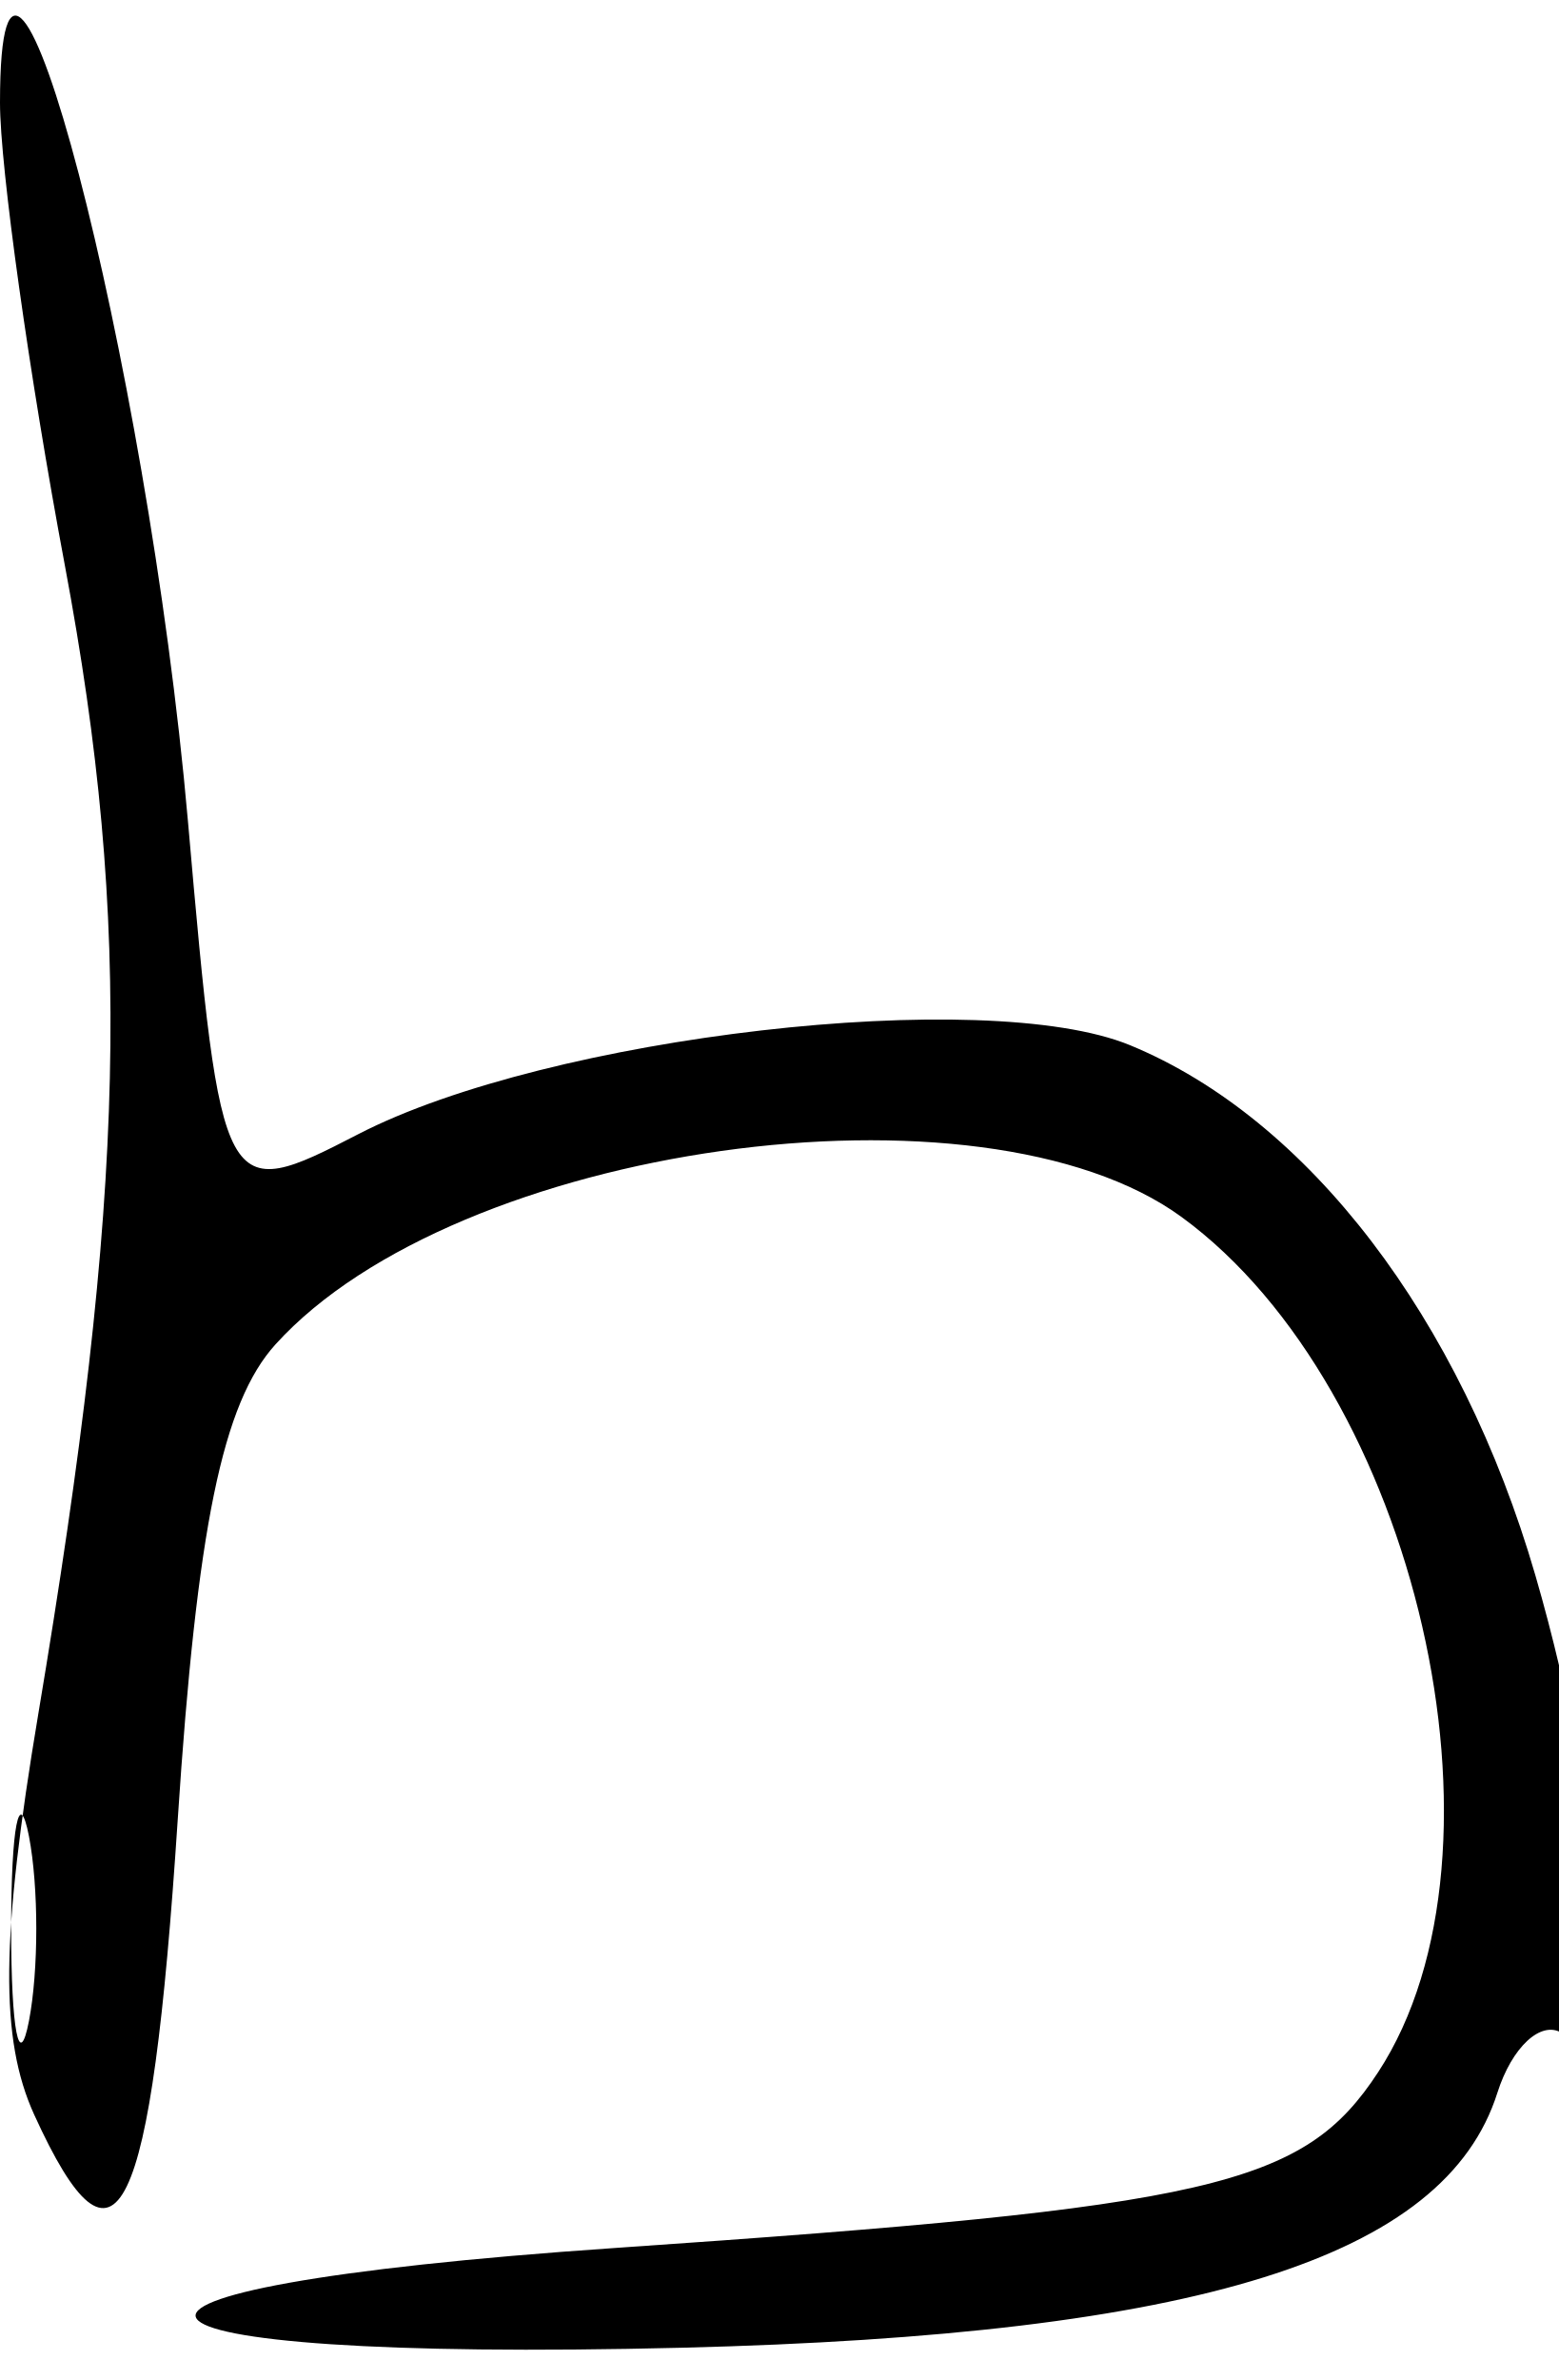
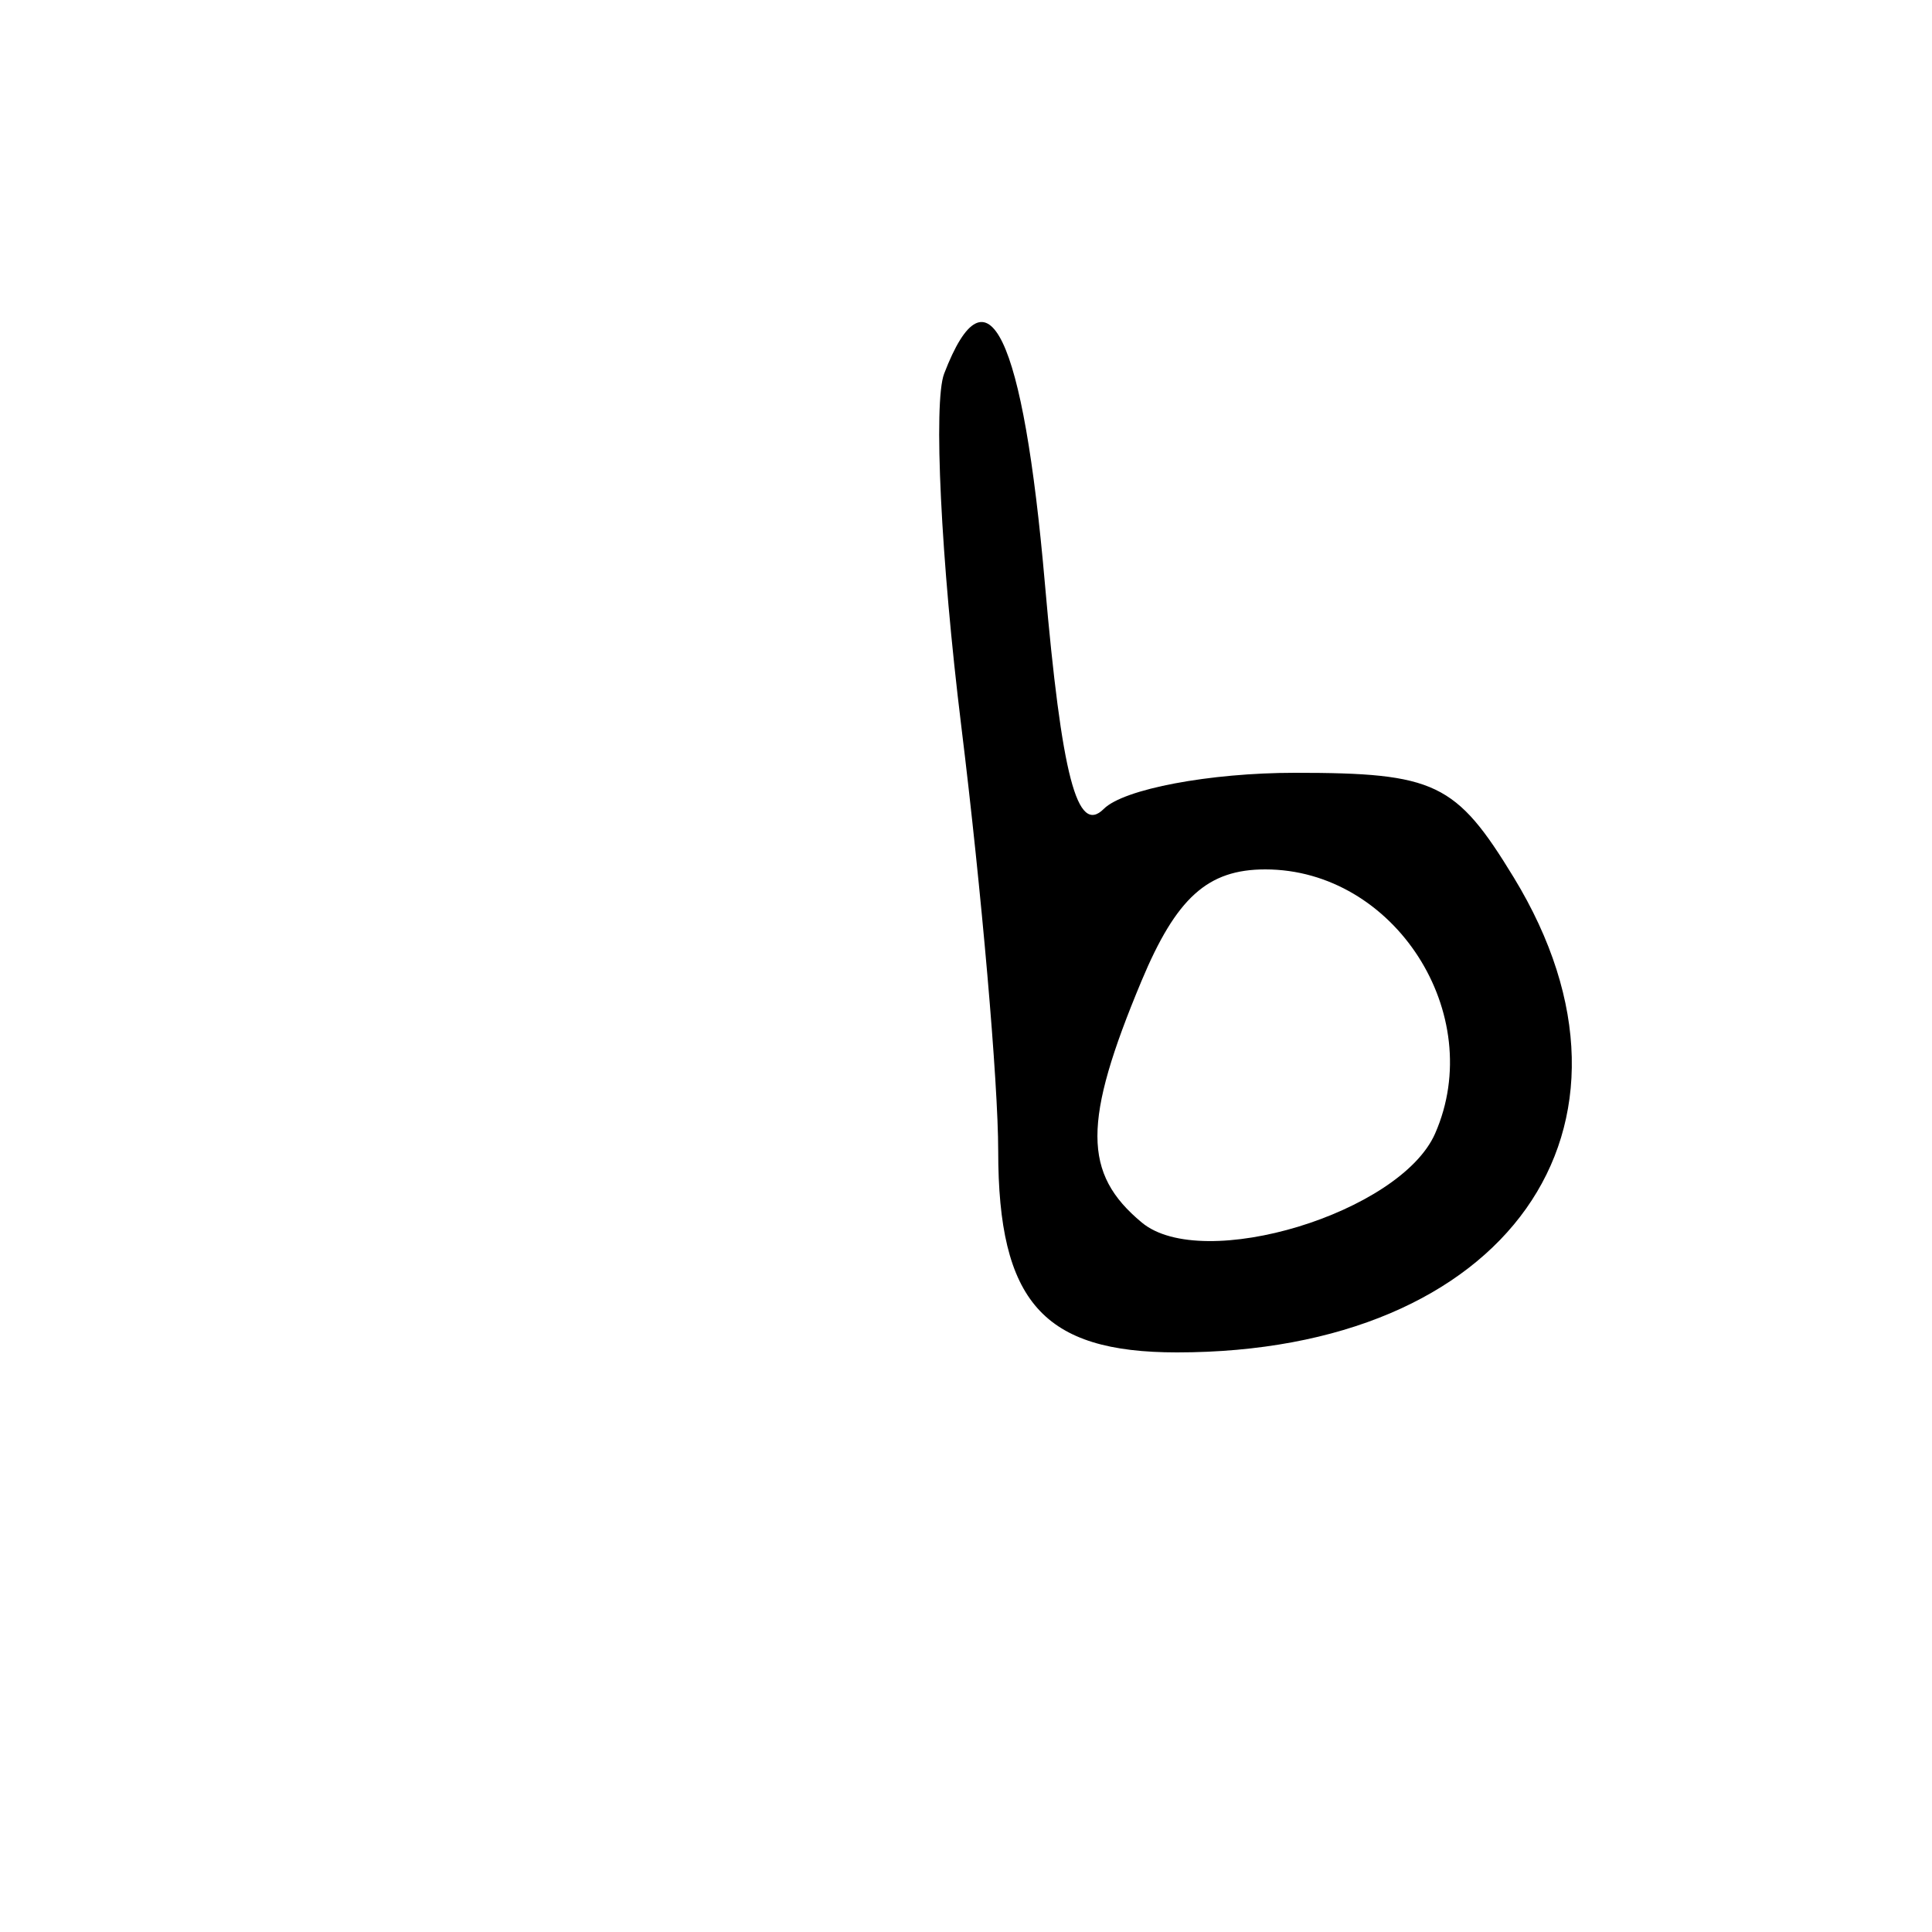
- <svg xmlns="http://www.w3.org/2000/svg" width="38" height="58" viewBox="0 0 38 58" version="1.1">
-   <path d="M 0 2.505 C 0 4.067, 0.711 9.140, 1.581 13.779 C 3.226 22.561, 3.077 28.993, 0.931 41.783 C 0.018 47.225, -0.006 49.691, 0.833 51.533 C 2.836 55.930, 3.686 54.184, 4.332 44.347 C 4.800 37.224, 5.424 34.189, 6.713 32.765 C 11.120 27.895, 23.924 26.094, 28.803 29.659 C 34.528 33.841, 37.118 45.118, 33.591 50.502 C 31.770 53.280, 29.579 53.785, 15 54.782 C 0.508 55.773, 1.728 57.582, 16.640 57.213 C 29.212 56.901, 35.224 55.022, 36.499 51.002 C 36.854 49.885, 37.562 49.229, 38.072 49.544 C 39.517 50.437, 39.165 44.376, 37.426 38.392 C 35.602 32.119, 31.888 27.262, 27.547 25.472 C 24.017 24.017, 13.372 25.244, 8.732 27.640 C 5.437 29.342, 5.392 29.259, 4.580 20 C 3.596 8.776, 0 -4.960, 0 2.505 M 0.272 47 C 0.272 49.475, 0.467 50.487, 0.706 49.250 C 0.944 48.013, 0.944 45.987, 0.706 44.750 C 0.467 43.513, 0.272 44.525, 0.272 47" stroke="none" fill="black" fill-rule="evenodd" />
+ <svg xmlns="http://www.w3.org/2000/svg" viewBox="0 0 60 60" version="1.1">
+   <path d="M 29.321 11.605 C 28.982 12.488, 29.222 17.412, 29.853 22.547 C 30.484 27.682, 31 33.619, 31 35.742 C 31 40.424, 32.398 42, 36.551 42 C 46.787 42, 51.743 35.012, 47.011 27.250 C 45.217 24.308, 44.574 24, 40.215 24 C 37.567 24, 34.896 24.504, 34.279 25.121 C 33.452 25.948, 32.973 24.118, 32.450 18.121 C 31.776 10.391, 30.670 8.089, 29.321 11.605 M 35.449 30.468 C 33.622 34.840, 33.625 36.444, 35.461 37.968 C 37.347 39.533, 43.488 37.668, 44.569 35.202 C 46.196 31.492, 43.307 27, 39.294 27 C 37.505 27, 36.531 27.879, 35.449 30.468" stroke="none" fill="black" fill-rule="evenodd" />
</svg>
